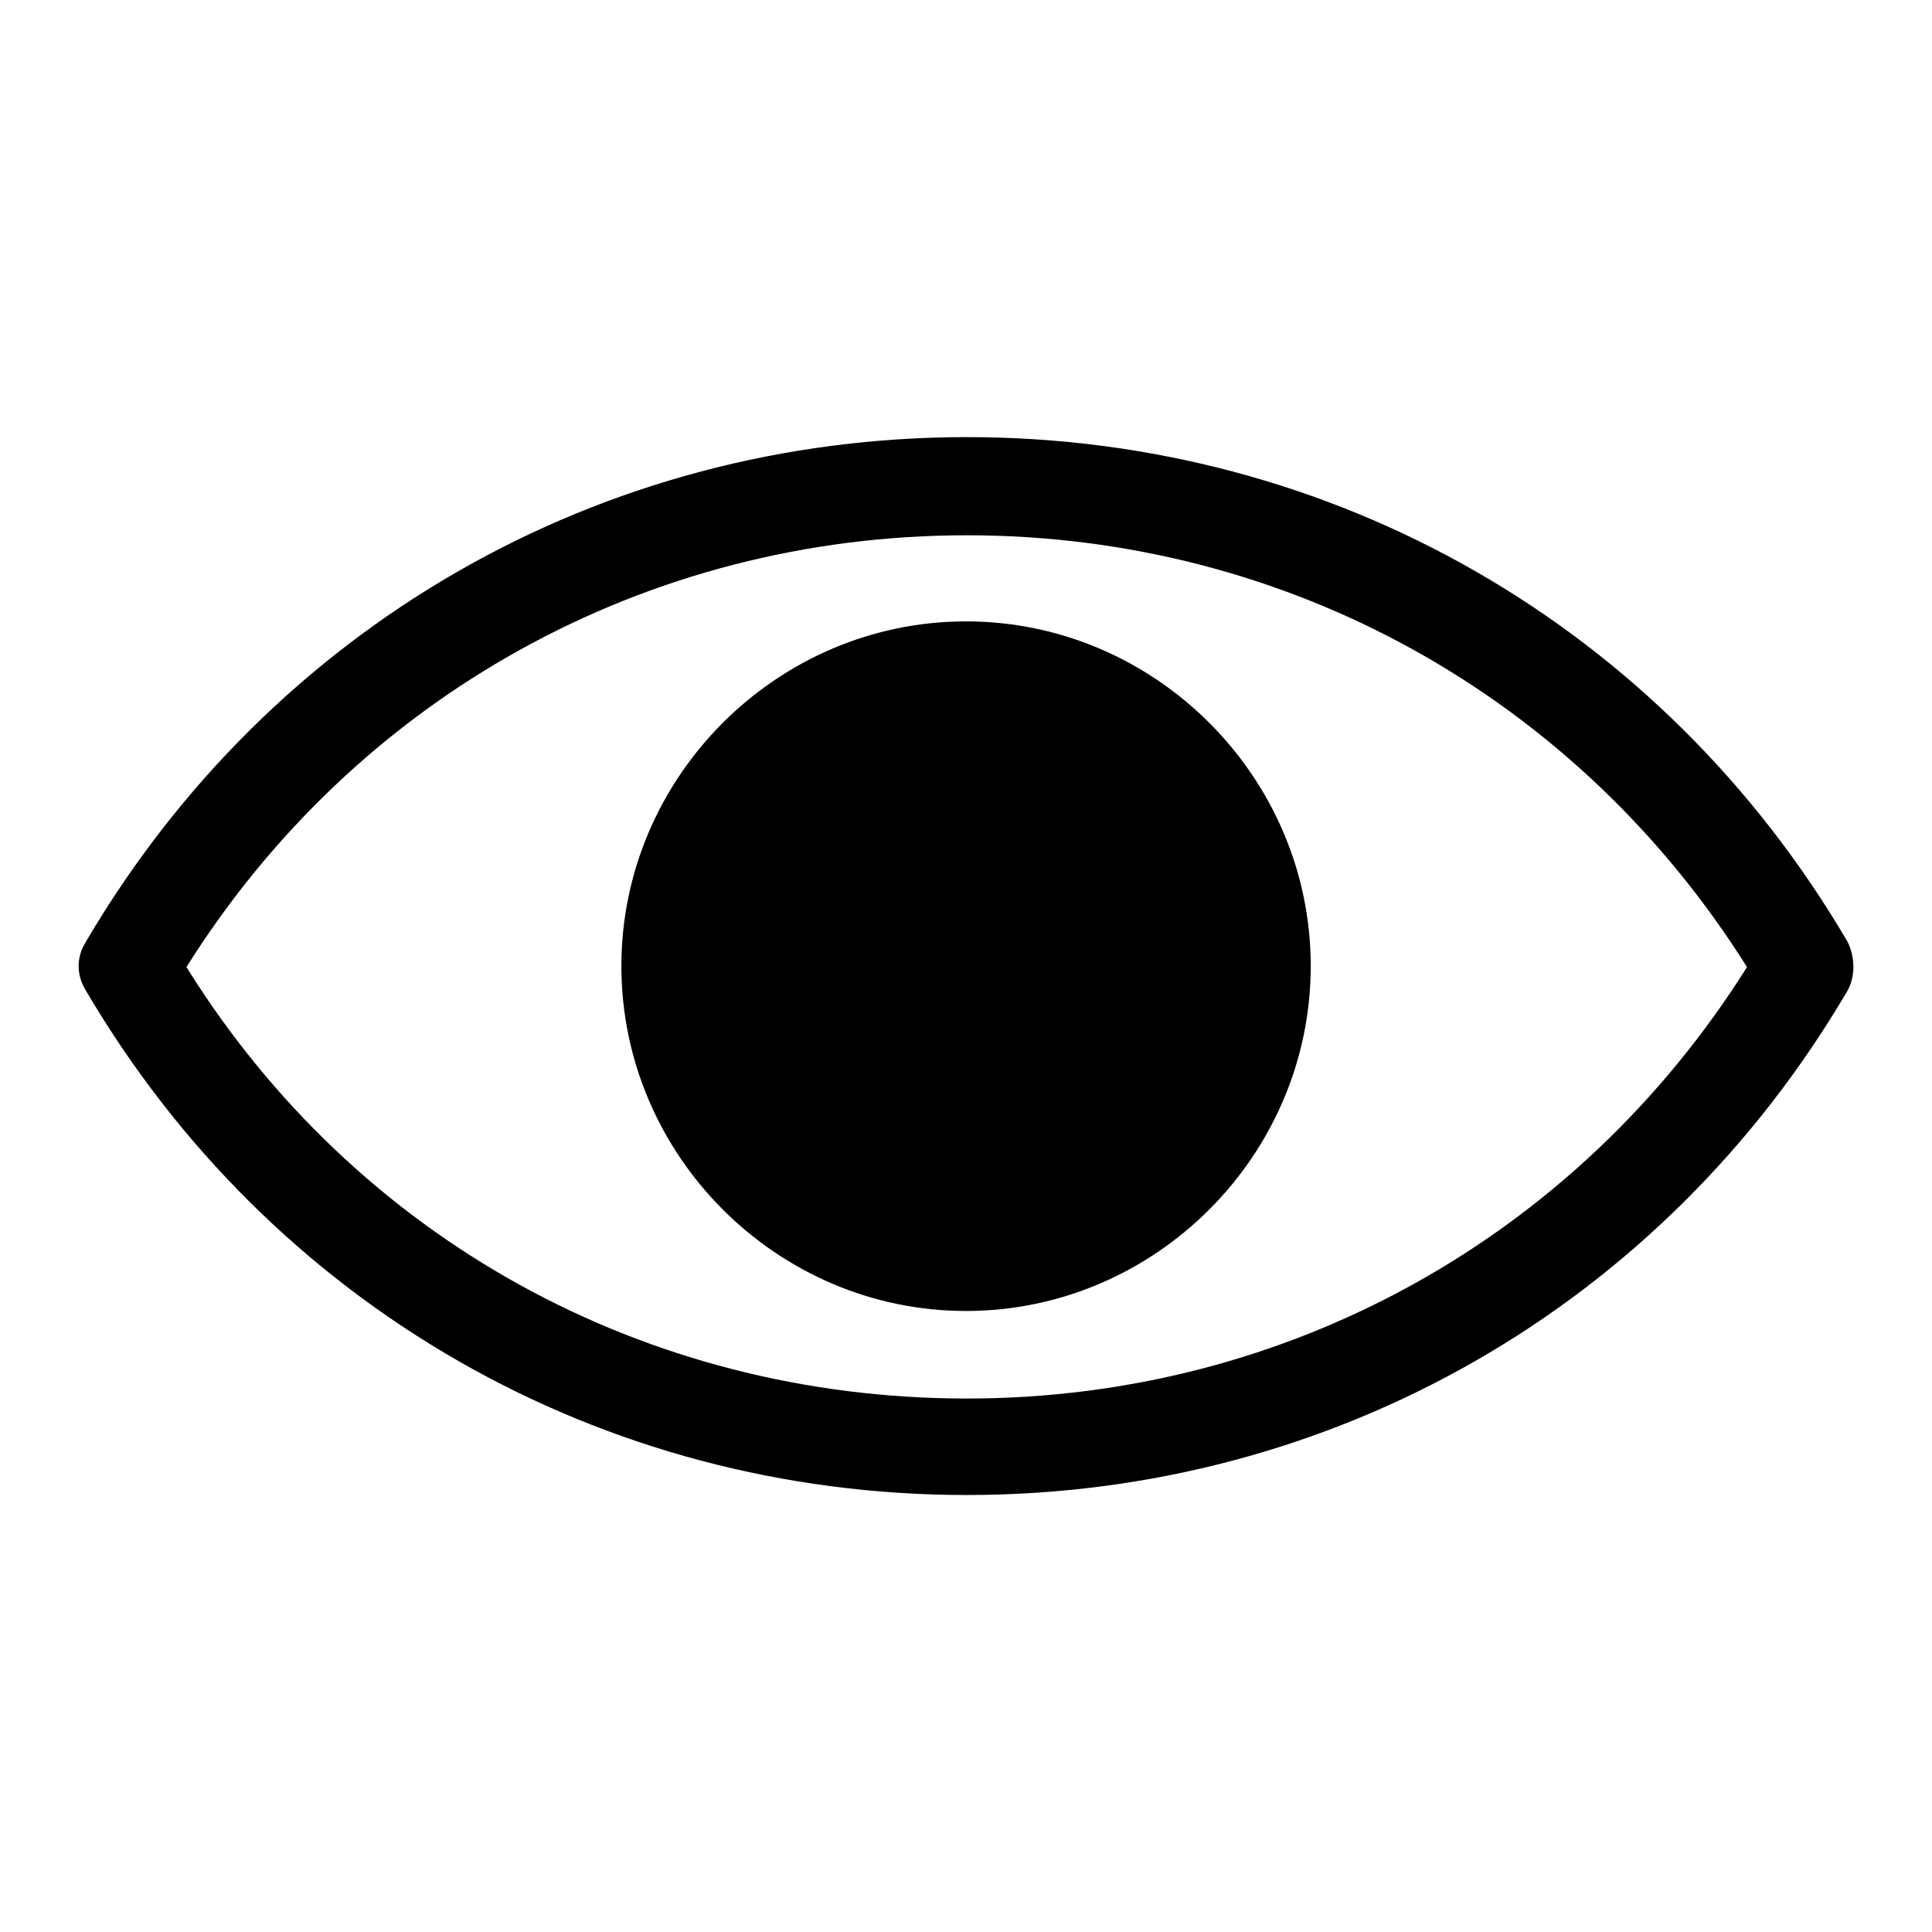
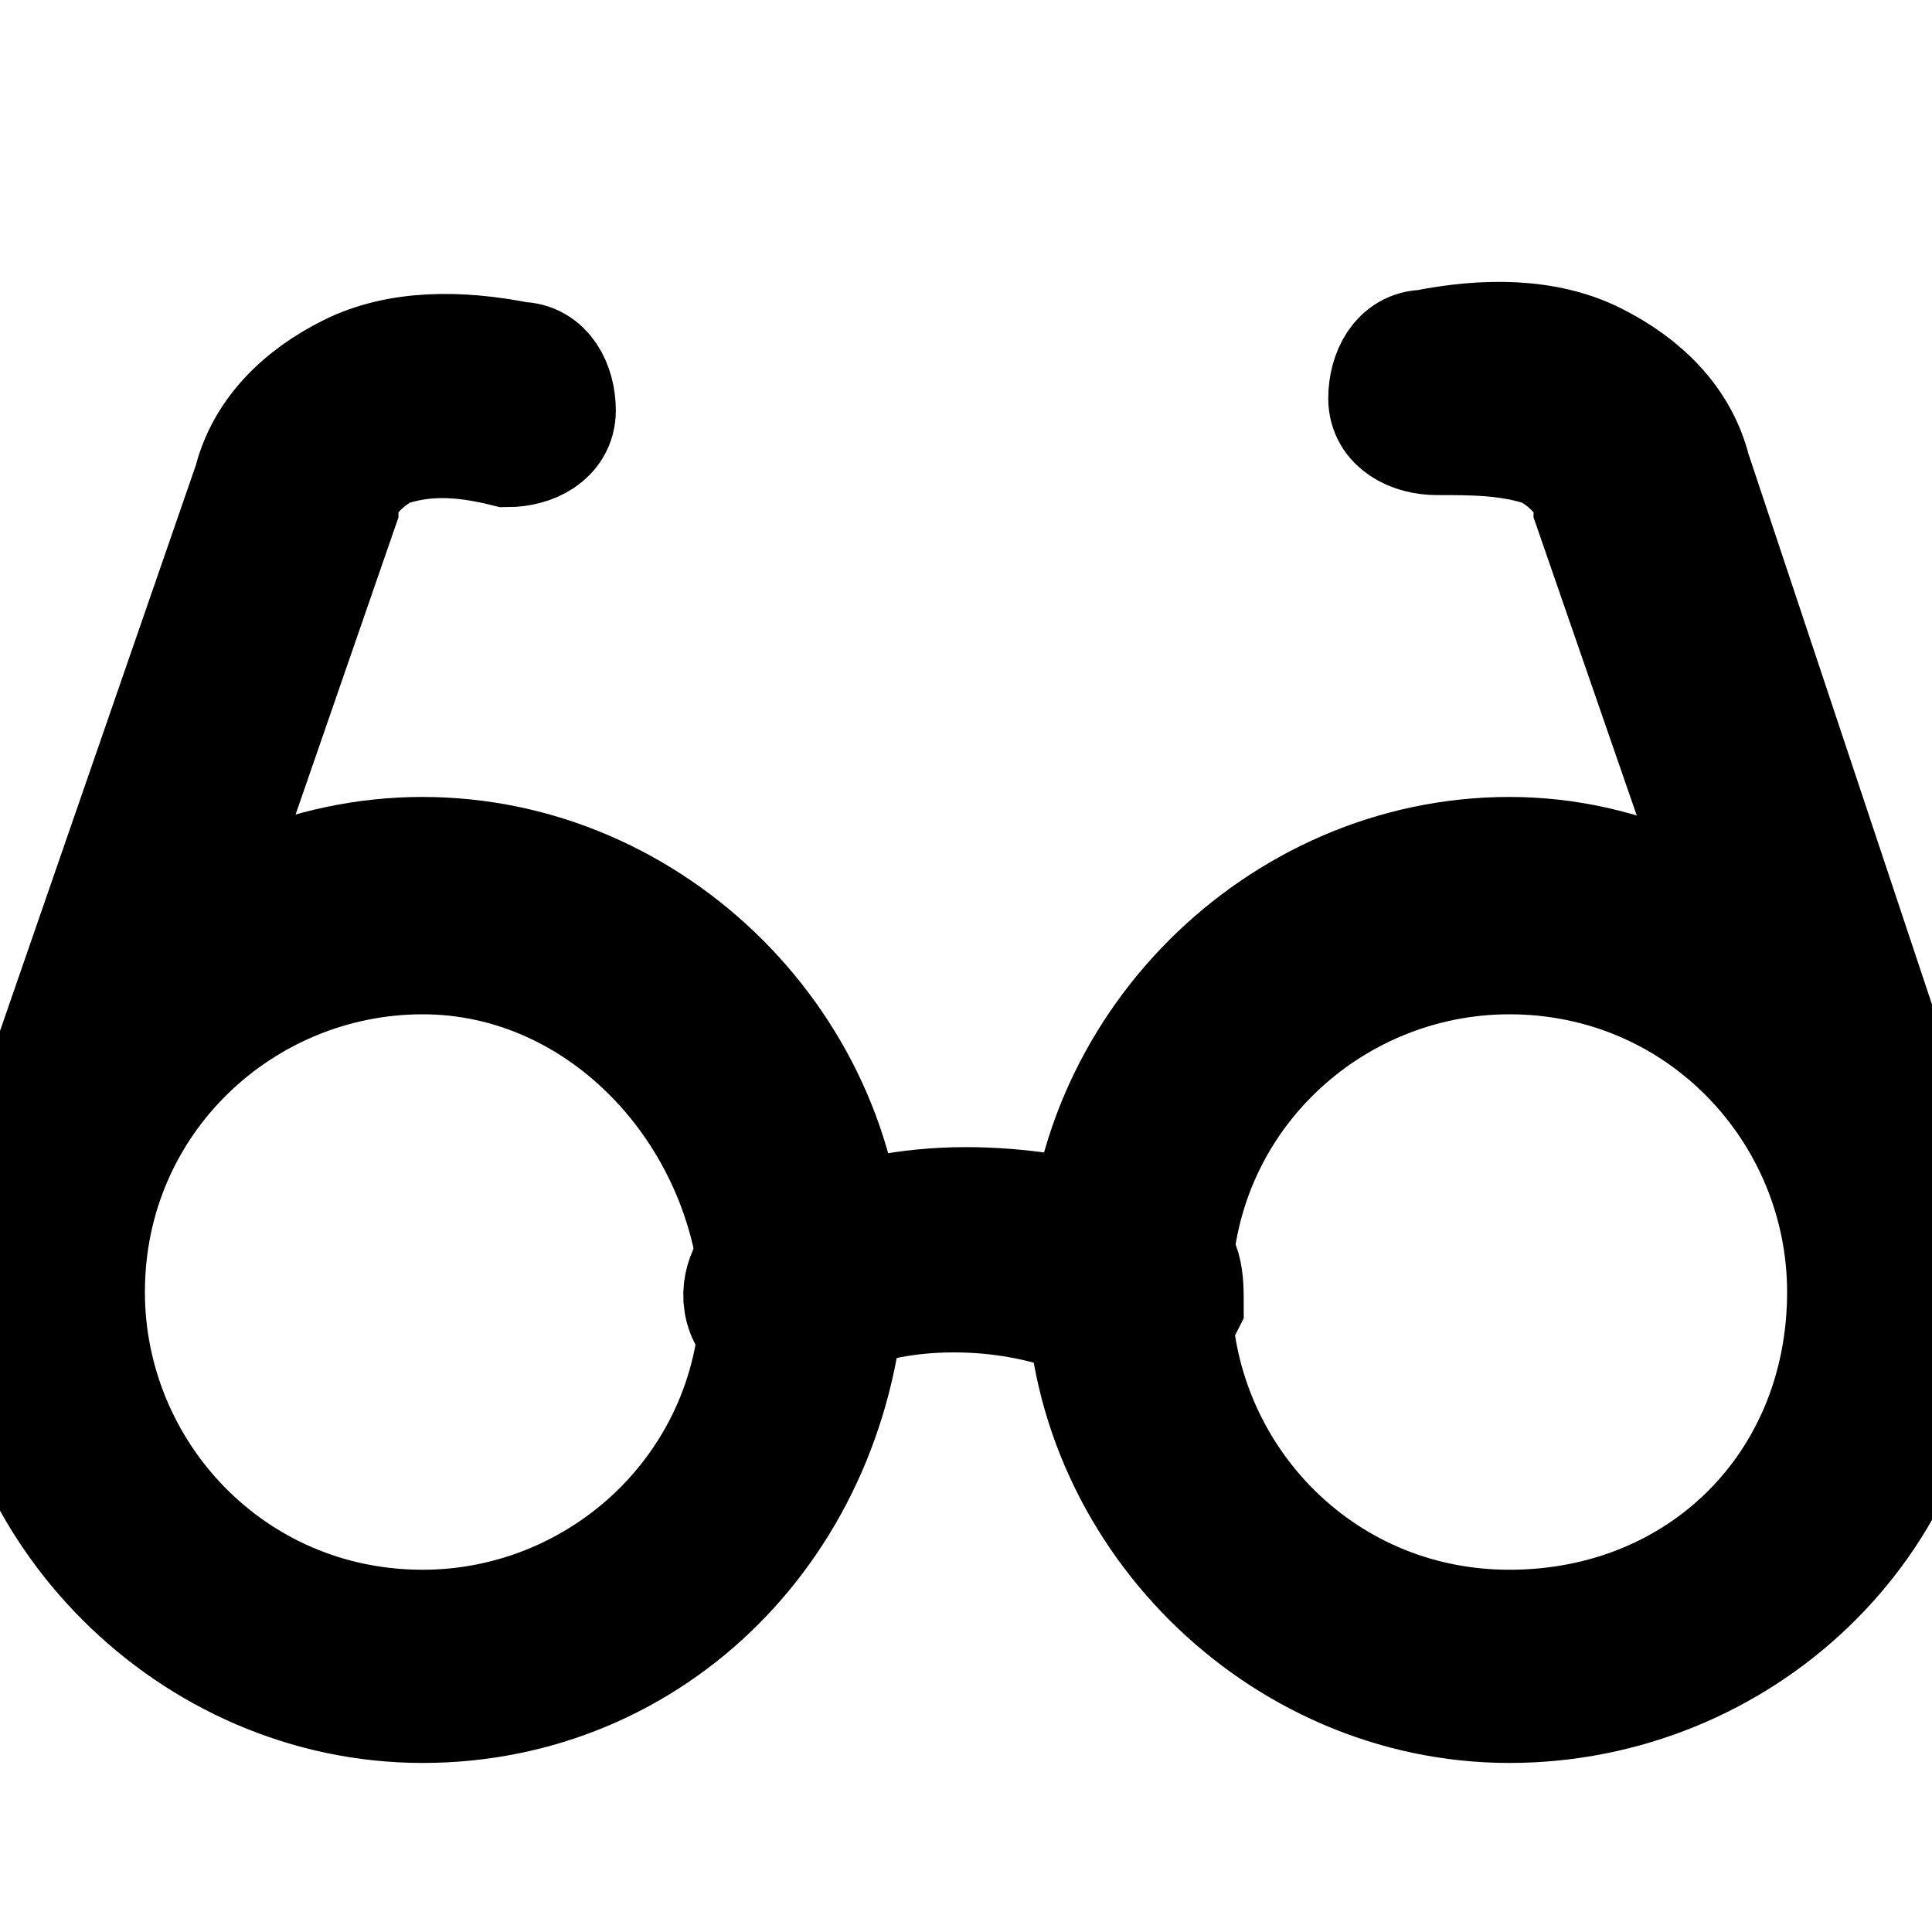
- <svg xmlns="http://www.w3.org/2000/svg" version="1.1" id="Layer_1" x="0px" y="0px" width="16px" height="16px" viewBox="0 0 16 16" enable-background="new 0 0 16 16" xml:space="preserve">
+ <svg xmlns="http://www.w3.org/2000/svg" version="1.1" id="Capa_1" x="0px" y="0px" viewBox="0 0 16 16" style="enable-background:new 0 0 16 16;" xml:space="preserve">
  <g>
-     <path d="M15.3,7.798C13.768,5.186,11.041,3.62,8.007,3.62c-3.035,0-5.76,1.566-7.295,4.178c-0.081,0.129-0.081,0.275,0,0.407   c1.535,2.61,4.26,4.176,7.295,4.176c3.034,0,5.761-1.566,7.293-4.176C15.365,8.09,15.365,7.927,15.3,7.798z M8.007,11.582   c-2.661,0-5.06-1.32-6.463-3.573c1.403-2.235,3.802-3.576,6.463-3.576c2.659,0,5.056,1.34,6.461,3.576   C13.062,10.244,10.666,11.582,8.007,11.582z" />
-     <path d="M8,5.146C6.434,5.146,5.146,6.435,5.146,8c0,1.568,1.288,2.857,2.854,2.857S10.855,9.568,10.855,8   C10.855,6.435,9.566,5.146,8,5.146z" />
+     <g>
+       <g stroke="black">
+         <g>
+           <path stroke-width="1" d="M3.5,14.1c-1.9,0-3.5-1.6-3.5-3.5s1.6-3.5,3.5-3.5c1.9,0,3.5,1.6,3.5,3.5C6.9,12.6,5.4,14.1,3.5,14.1z M3.5,7.9 c-1.5,0-2.8,1.2-2.8,2.8c0,1.5,1.2,2.8,2.8,2.8c1.5,0,2.8-1.2,2.8-2.8C6.2,9.2,5,7.9,3.5,7.9z" />
+           <path stroke-width="1" d="M12.5,14.1c-1.9,0-3.5-1.6-3.5-3.5s1.6-3.5,3.5-3.5S16,8.8,16,10.7C16,12.6,14.4,14.1,12.5,14.1z M12.5,7.9 c-1.5,0-2.8,1.2-2.8,2.8c0,1.5,1.2,2.8,2.8,2.8s2.8-1.2,2.8-2.8C15.3,9.2,14.1,7.9,12.5,7.9z" />
+           <g>
+             <path stroke-width="1" d="M0.7,9.6c0,0-0.1,0-0.1,0C0.4,9.5,0.3,9.3,0.3,9.2L2.1,4c0.1-0.4,0.4-0.7,0.8-0.9C3.3,2.9,3.8,2.9,4.3,3 c0.2,0,0.3,0.2,0.3,0.4c0,0.2-0.2,0.3-0.4,0.3C3.8,3.6,3.5,3.6,3.2,3.7C3,3.8,2.8,4,2.8,4.2l0,0L1,9.4C0.9,9.5,0.8,9.6,0.7,9.6       z" />
+             <path stroke-width="1" d="M15.3,9.6c-0.1,0-0.3-0.1-0.3-0.2l-1.8-5.2c0-0.2-0.2-0.4-0.4-0.5c-0.3-0.1-0.6-0.1-0.9-0.1c-0.2,0-0.4-0.1-0.4-0.3 c0-0.2,0.1-0.4,0.3-0.4c0.5-0.1,1-0.1,1.4,0.1c0.4,0.2,0.7,0.5,0.8,0.9l1.7,5.1c0.1,0.2,0,0.4-0.2,0.4       C15.4,9.6,15.3,9.6,15.3,9.6z" />
+           </g>
+         </g>
+         <path stroke-width="1" d="M9.4,11c-0.1,0-0.1,0-0.2,0c0,0-0.5-0.3-1.3-0.3c-0.8,0-1.2,0.3-1.2,0.3c-0.2,0.1-0.4,0-0.5-0.1c-0.1-0.2,0-0.4,0.1-0.5 C6.4,10.4,7,10,8,10c0.9,0,1.6,0.3,1.6,0.3c0.2,0.1,0.2,0.3,0.2,0.5C9.7,11,9.6,11,9.4,11z" />
+       </g>
+     </g>
  </g>
</svg>
